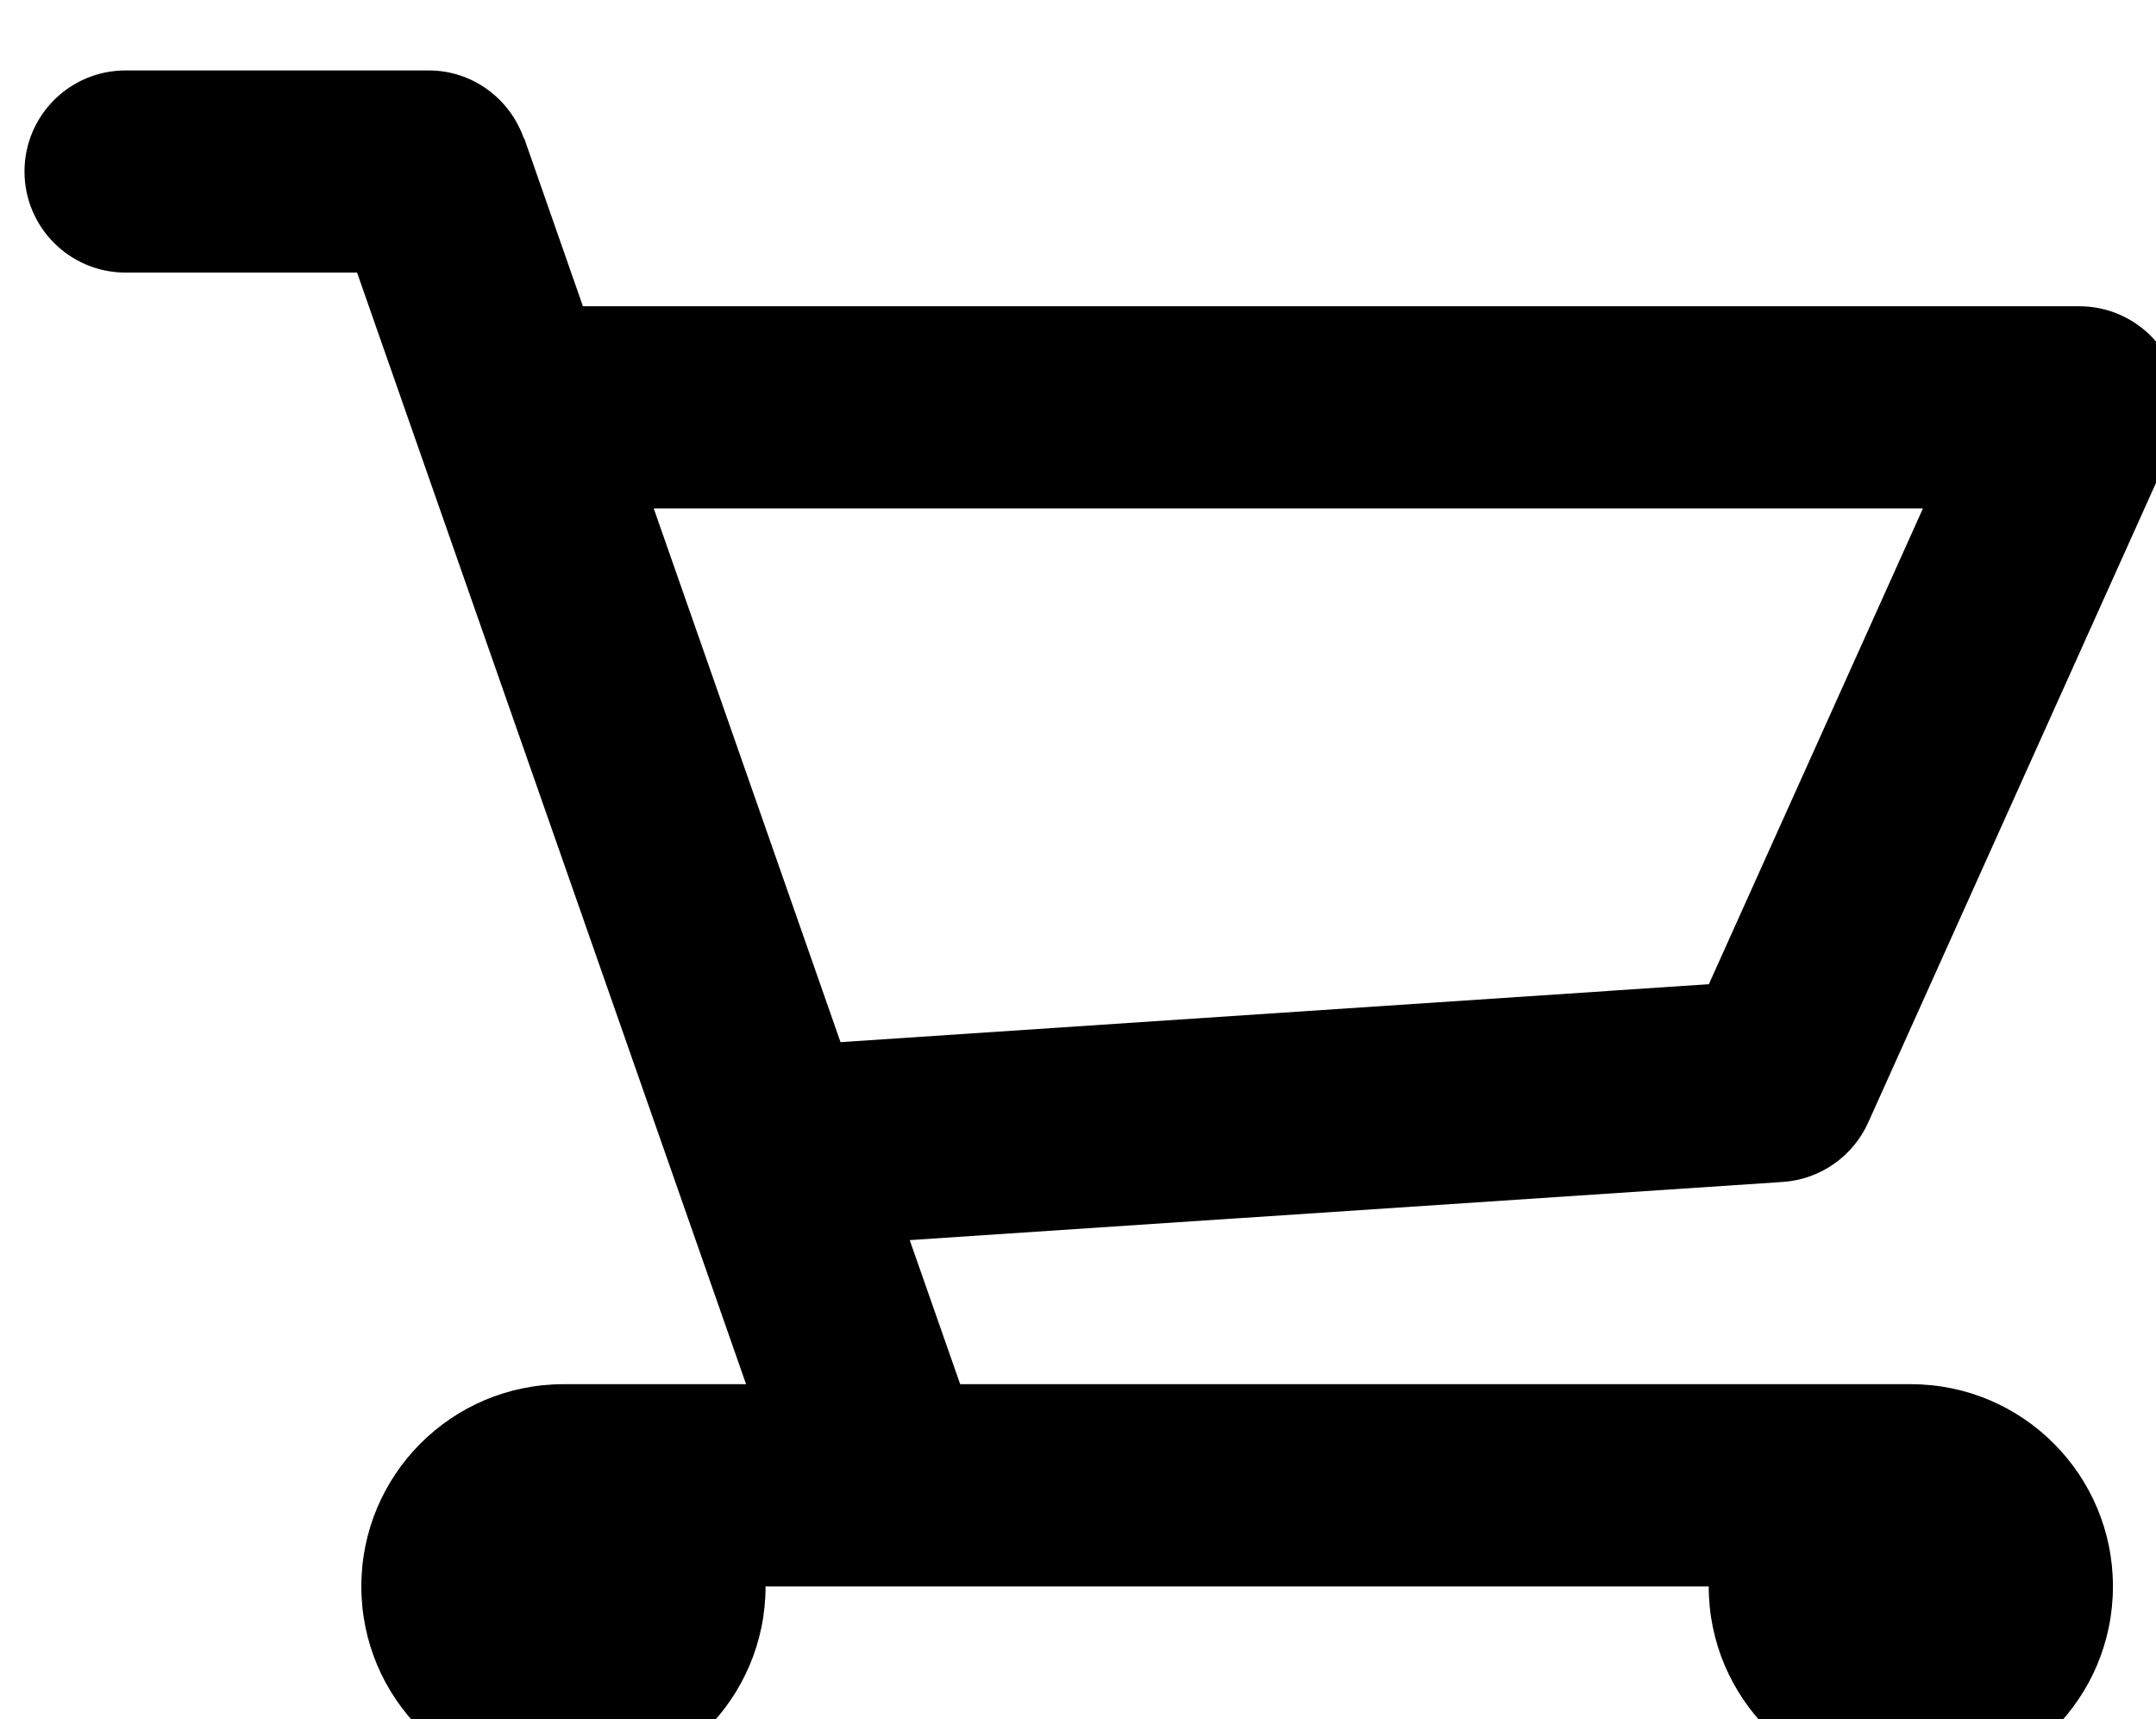
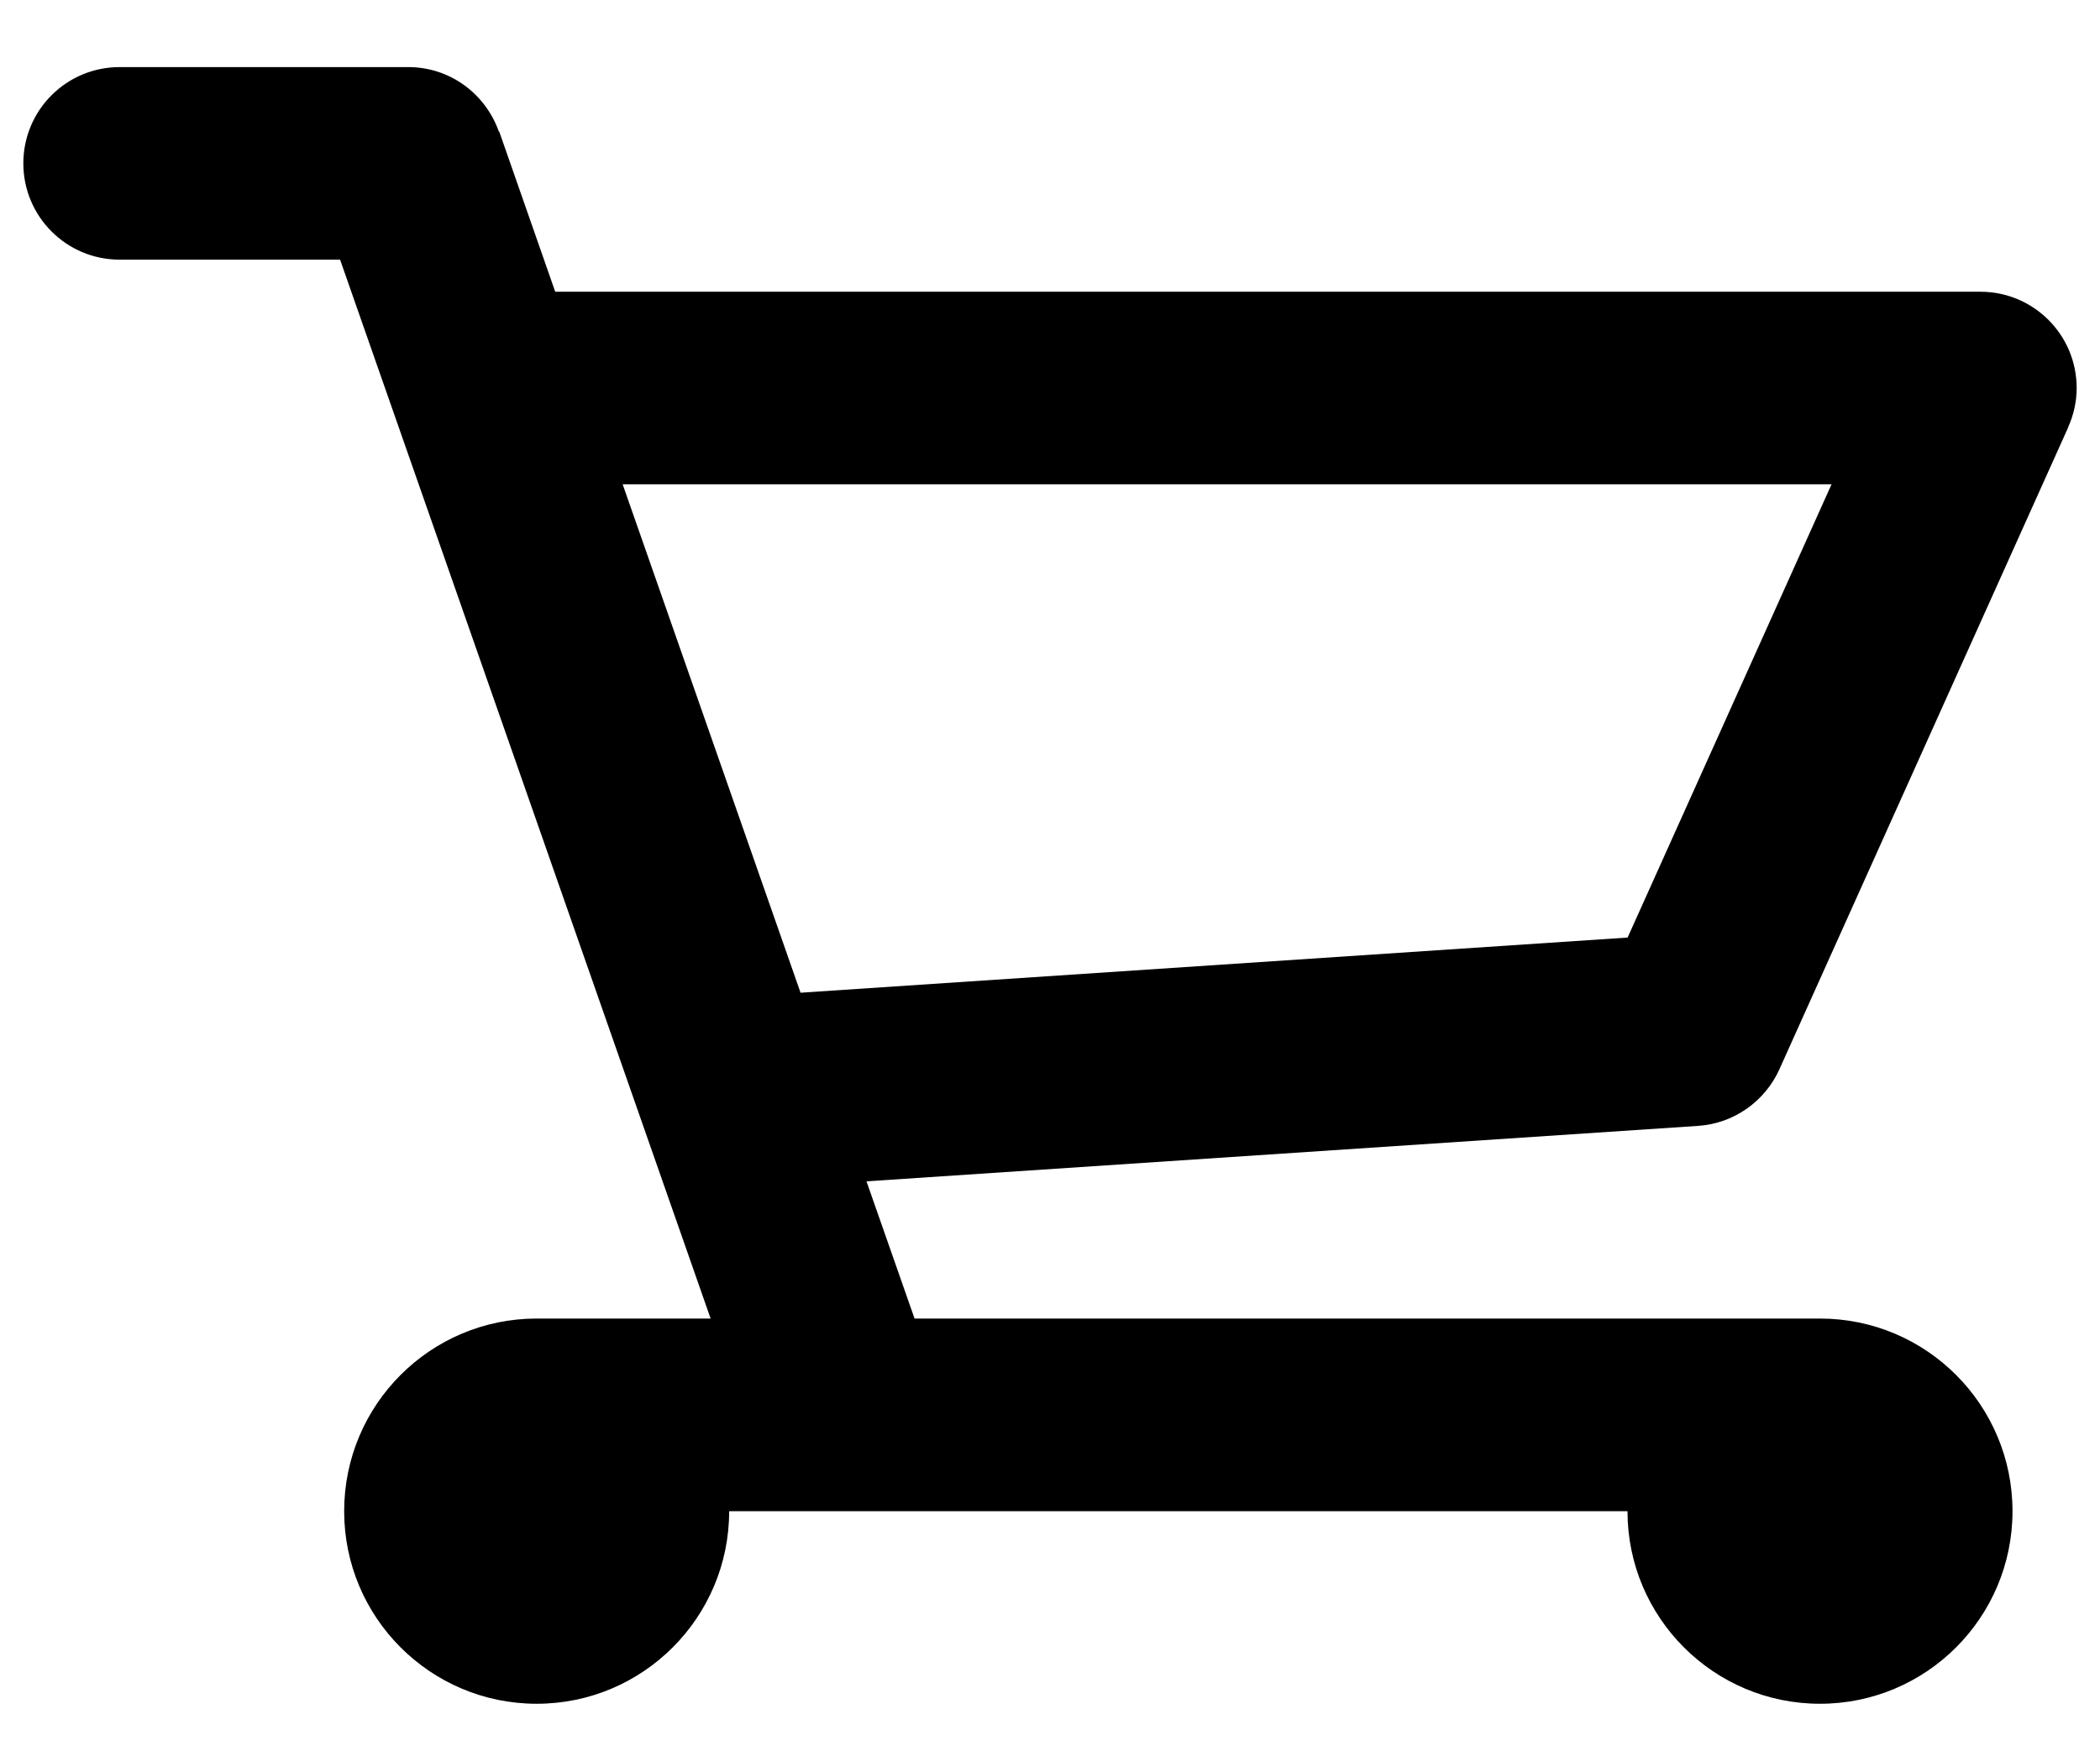
- <svg xmlns="http://www.w3.org/2000/svg" viewbox="0 0 18 15">
+ <svg xmlns="http://www.w3.org/2000/svg" viewBox="0 0 18 15">
  <path d="M17.726,3.663 L17.727,3.663 L15.252,9.163 L15.252,9.163 C15.130,9.434 14.866,9.627 14.555,9.648 L14.555,9.648 L7.427,10.123 L7.839,11.299 L15.600,11.299 C16.511,11.299 17.250,12.038 17.250,12.950 C17.250,13.861 16.511,14.600 15.600,14.600 C14.689,14.600 13.950,13.861 13.950,12.950 L6.250,12.950 C6.250,13.861 5.511,14.600 4.600,14.600 C3.689,14.600 2.950,13.861 2.950,12.950 C2.950,12.038 3.689,11.299 4.600,11.299 L6.091,11.299 L2.915,2.225 L1.025,2.225 C0.569,2.225 0.200,1.855 0.200,1.400 C0.200,0.944 0.569,0.575 1.025,0.575 L3.500,0.575 C3.860,0.575 4.163,0.807 4.276,1.128 L4.279,1.127 L4.759,2.500 L16.975,2.500 C17.431,2.500 17.800,2.869 17.800,3.325 C17.800,3.445 17.773,3.559 17.726,3.663 ZM5.337,4.150 L6.862,8.507 L13.951,8.034 L15.699,4.150 L5.337,4.150 Z" />
</svg>
